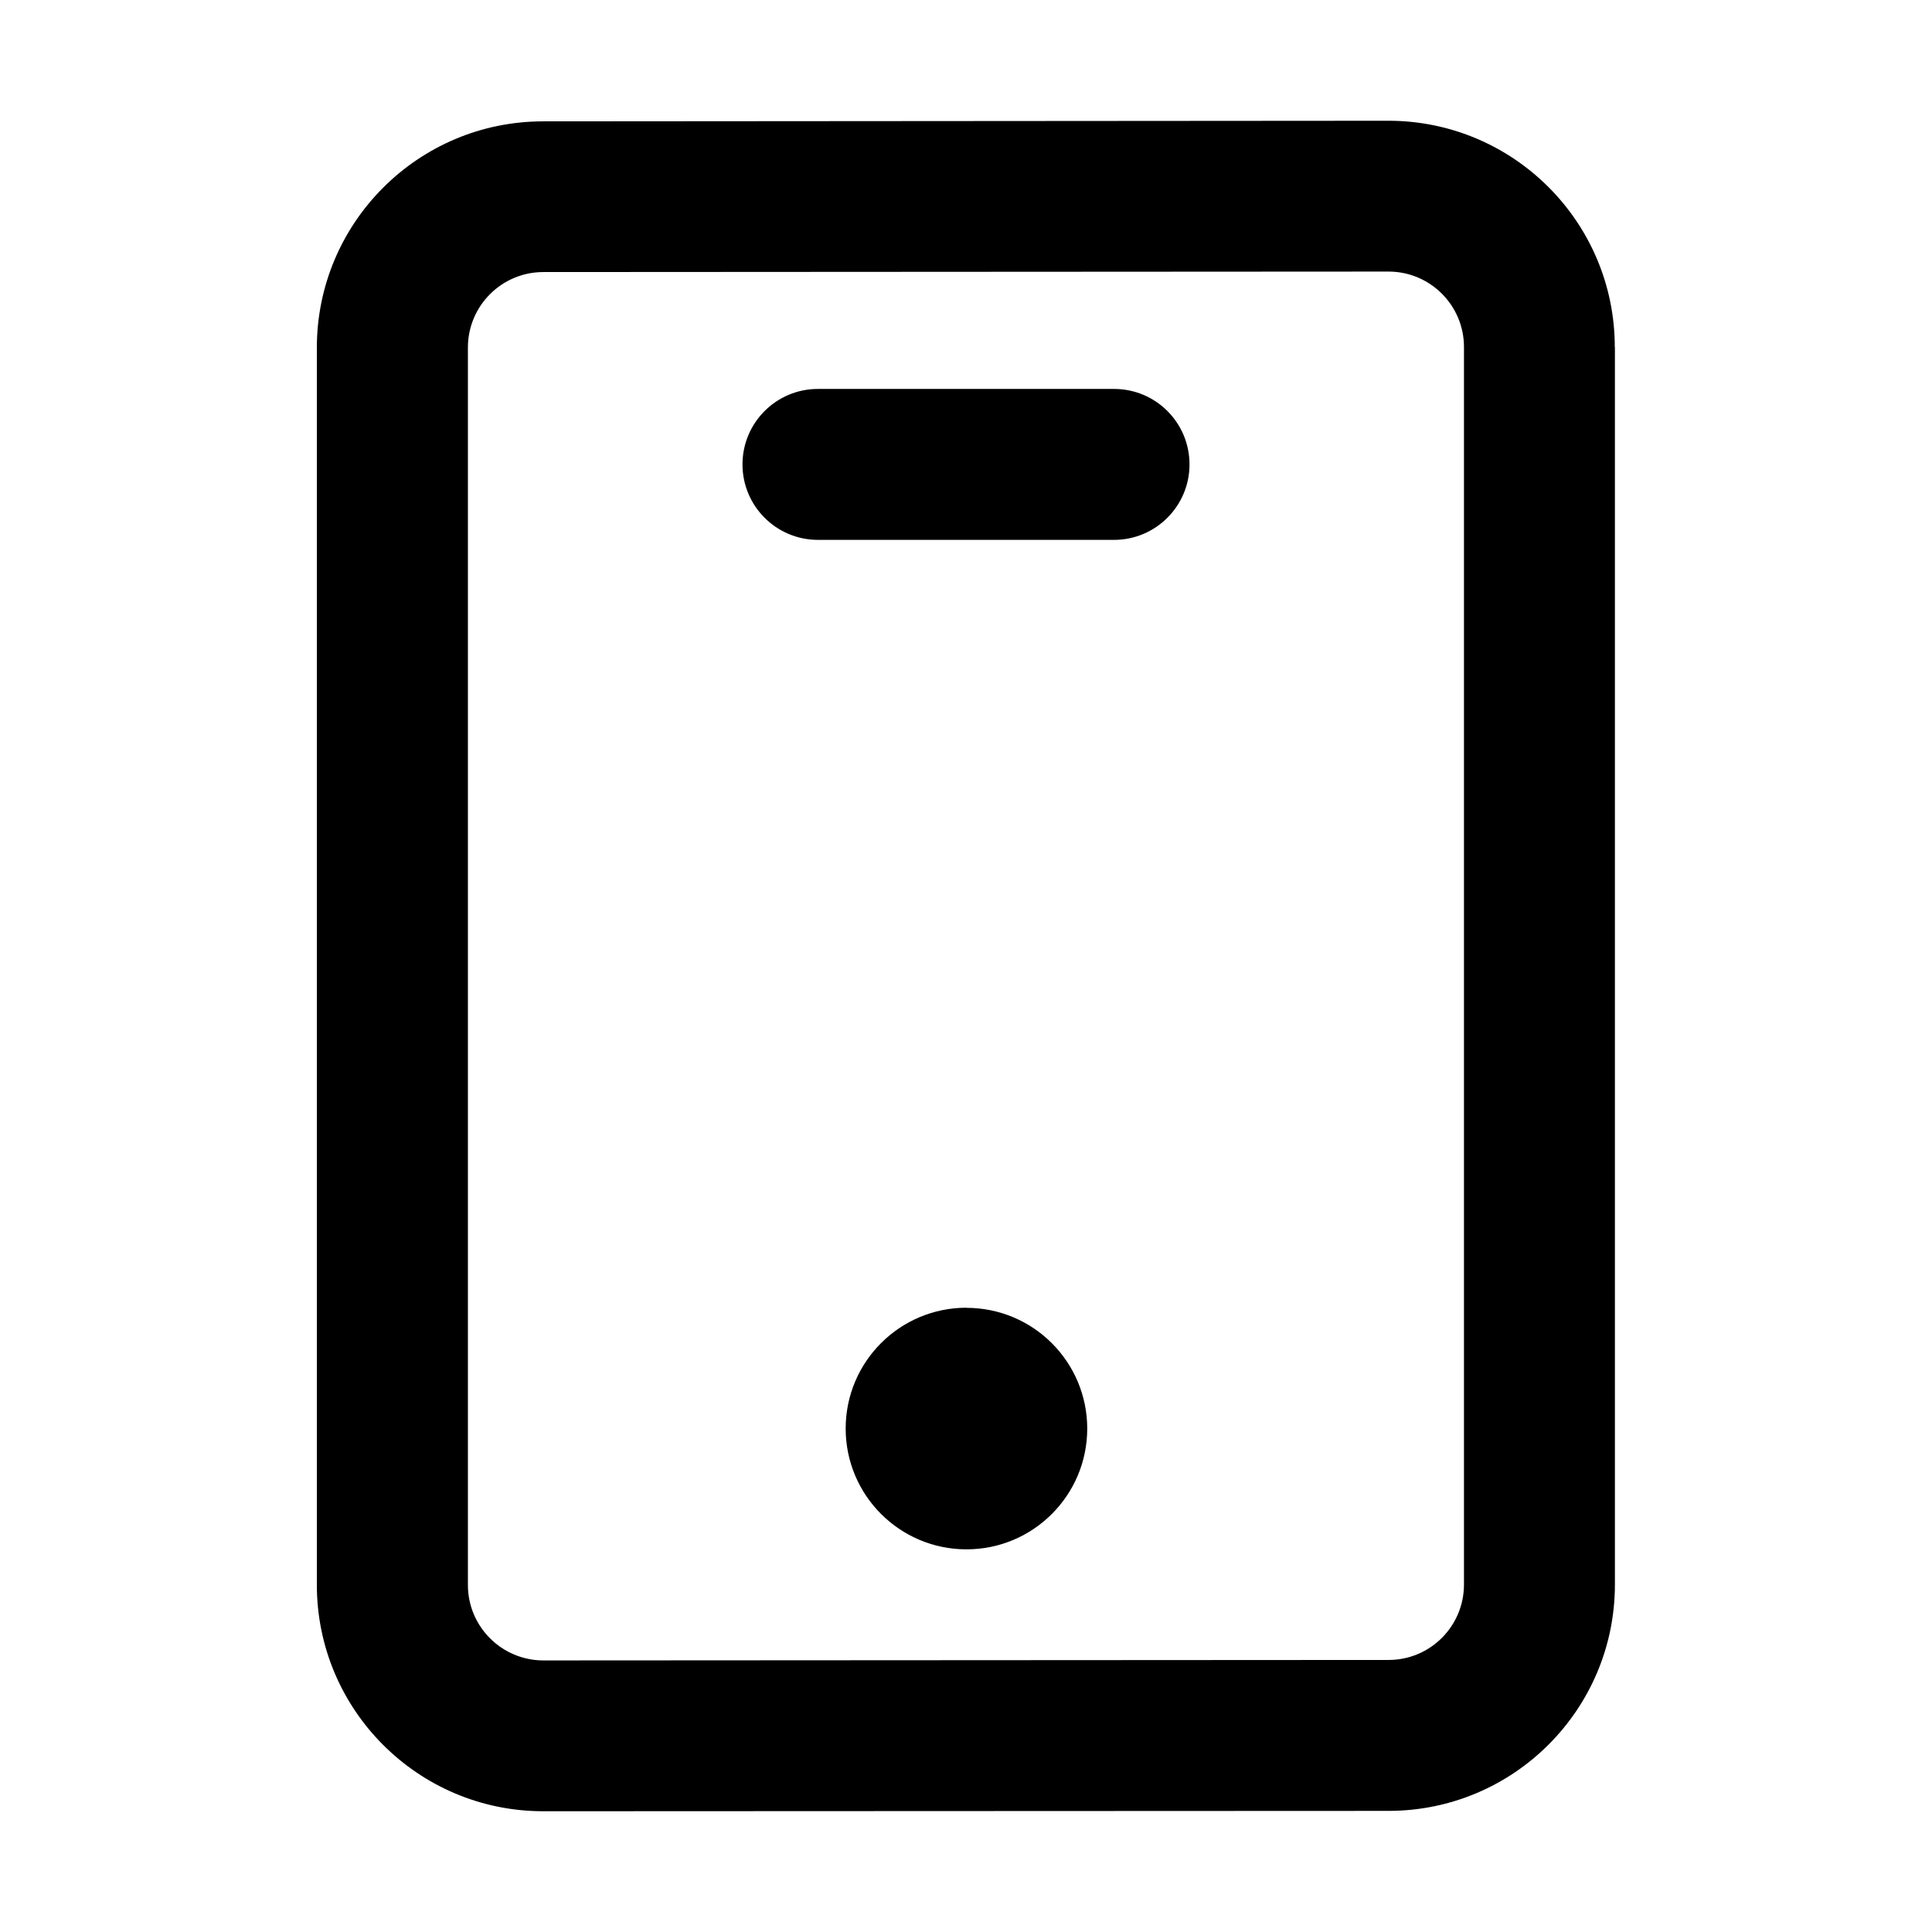
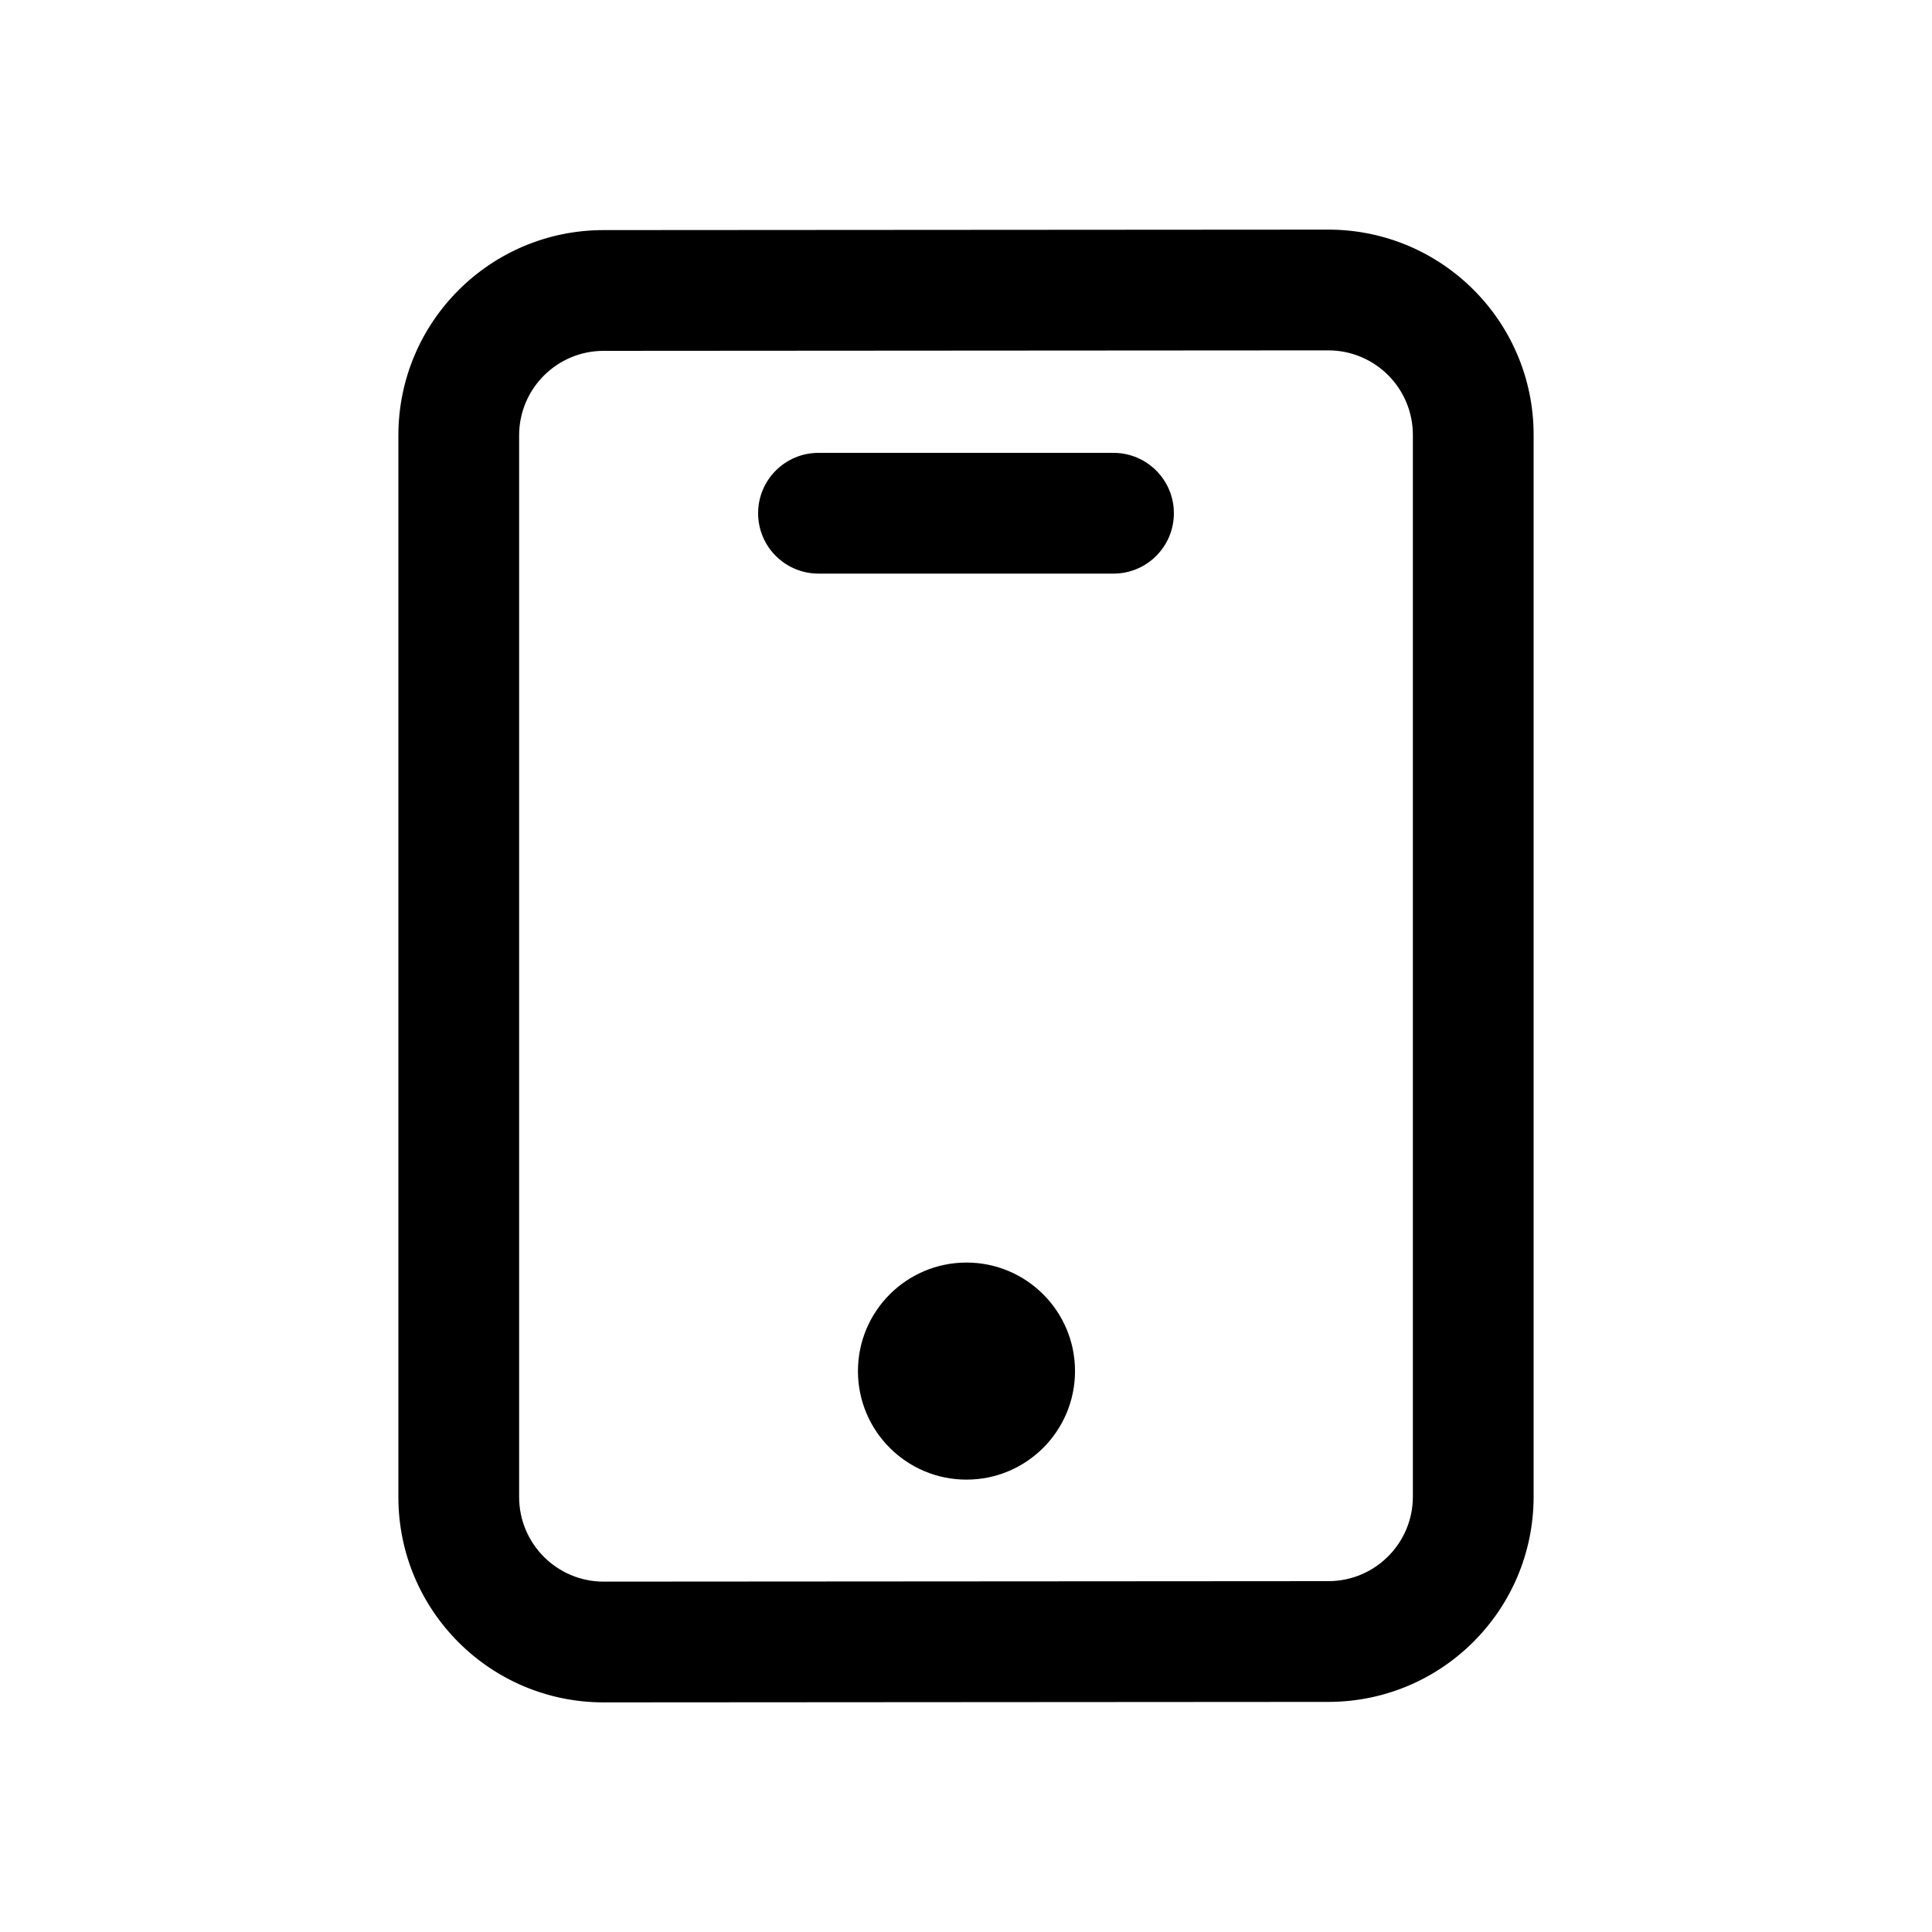
- <svg xmlns="http://www.w3.org/2000/svg" width="16" height="16" fill="currentColor" viewBox="0 0 16 16">
-   <path fill="#000" fill-rule="evenodd" d="M12.124 13.122V2.874a.625.625 0 0 0-.625-.625L4.5 2.253a.625.625 0 0 0-.625.625v10.248c0 .345.28.625.626.625l6.999-.004c.345 0 .624-.28.624-.625Zm1.25-10.248v10.248a1.875 1.875 0 0 1-1.873 1.875L4.5 15a1.875 1.875 0 0 1-1.876-1.875V2.88c0-1.036.84-1.875 1.874-1.875l7-.005c1.035 0 1.875.839 1.875 1.875Zm-3.523.972c0 .345-.28.625-.625.625H6.774a.625.625 0 1 1 0-1.25h2.452c.346 0 .625.28.625.625ZM8.004 10.83a1 1 0 1 0 0 2.001 1 1 0 0 0 0-2Z" clip-rule="evenodd" />
+ <svg xmlns="http://www.w3.org/2000/svg" width="20" height="20" fill="currentColor" viewBox="0 0 20 20">
+   <path fill-rule="evenodd" d="M14.626 15.493V4.502a.875.875 0 0 0-.876-.875l-7.502.005a.875.875 0 0 0-.874.875v10.99c0 .484.392.876.876.876l7.502-.005a.875.875 0 0 0 .874-.875Zm1.25-10.991v10.99c0 1.174-.95 2.125-2.124 2.126l-7.502.005a2.125 2.125 0 0 1-2.126-2.125V4.507c0-1.173.95-2.125 2.124-2.125l7.502-.005c1.174 0 2.126.95 2.126 2.125Zm-3.724.811c0 .345-.28.625-.625.625H8.473a.625.625 0 1 1 0-1.25h3.054c.345 0 .625.28.625.625Zm-2.147 7.757a1.123 1.123 0 1 0 0 2.247 1.123 1.123 0 0 0 0-2.247Z" clip-rule="evenodd" />
</svg>
